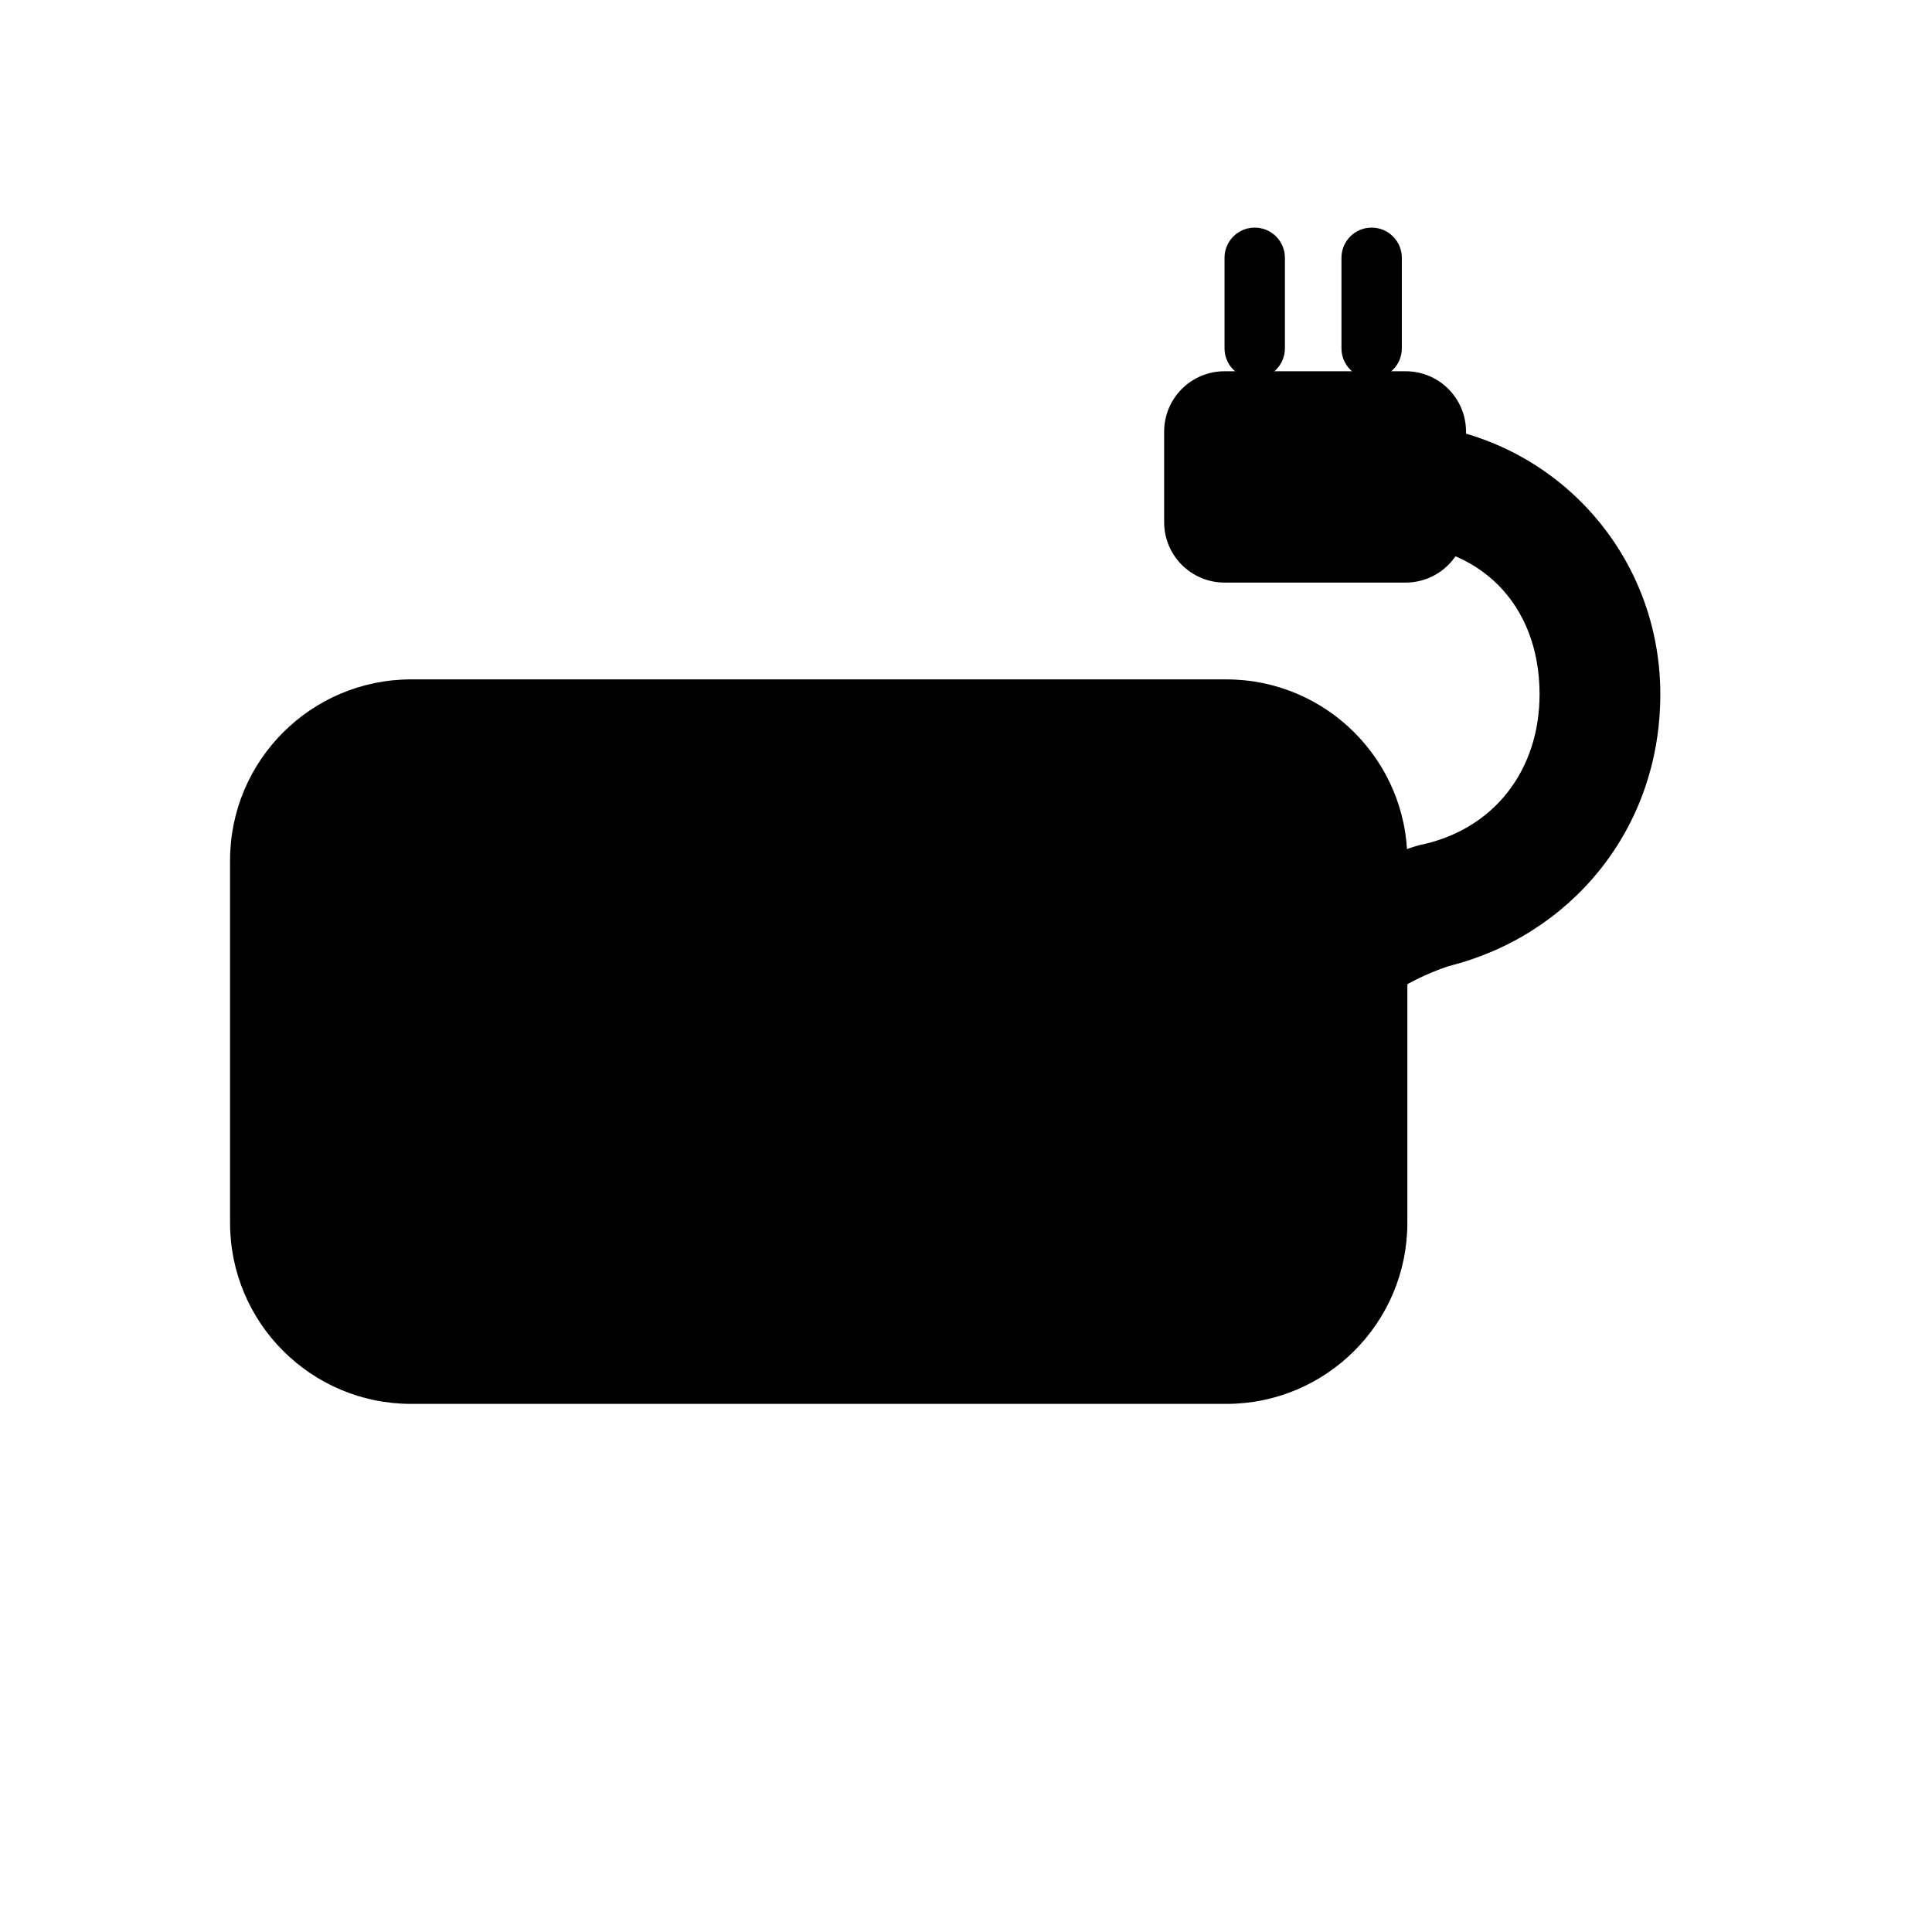
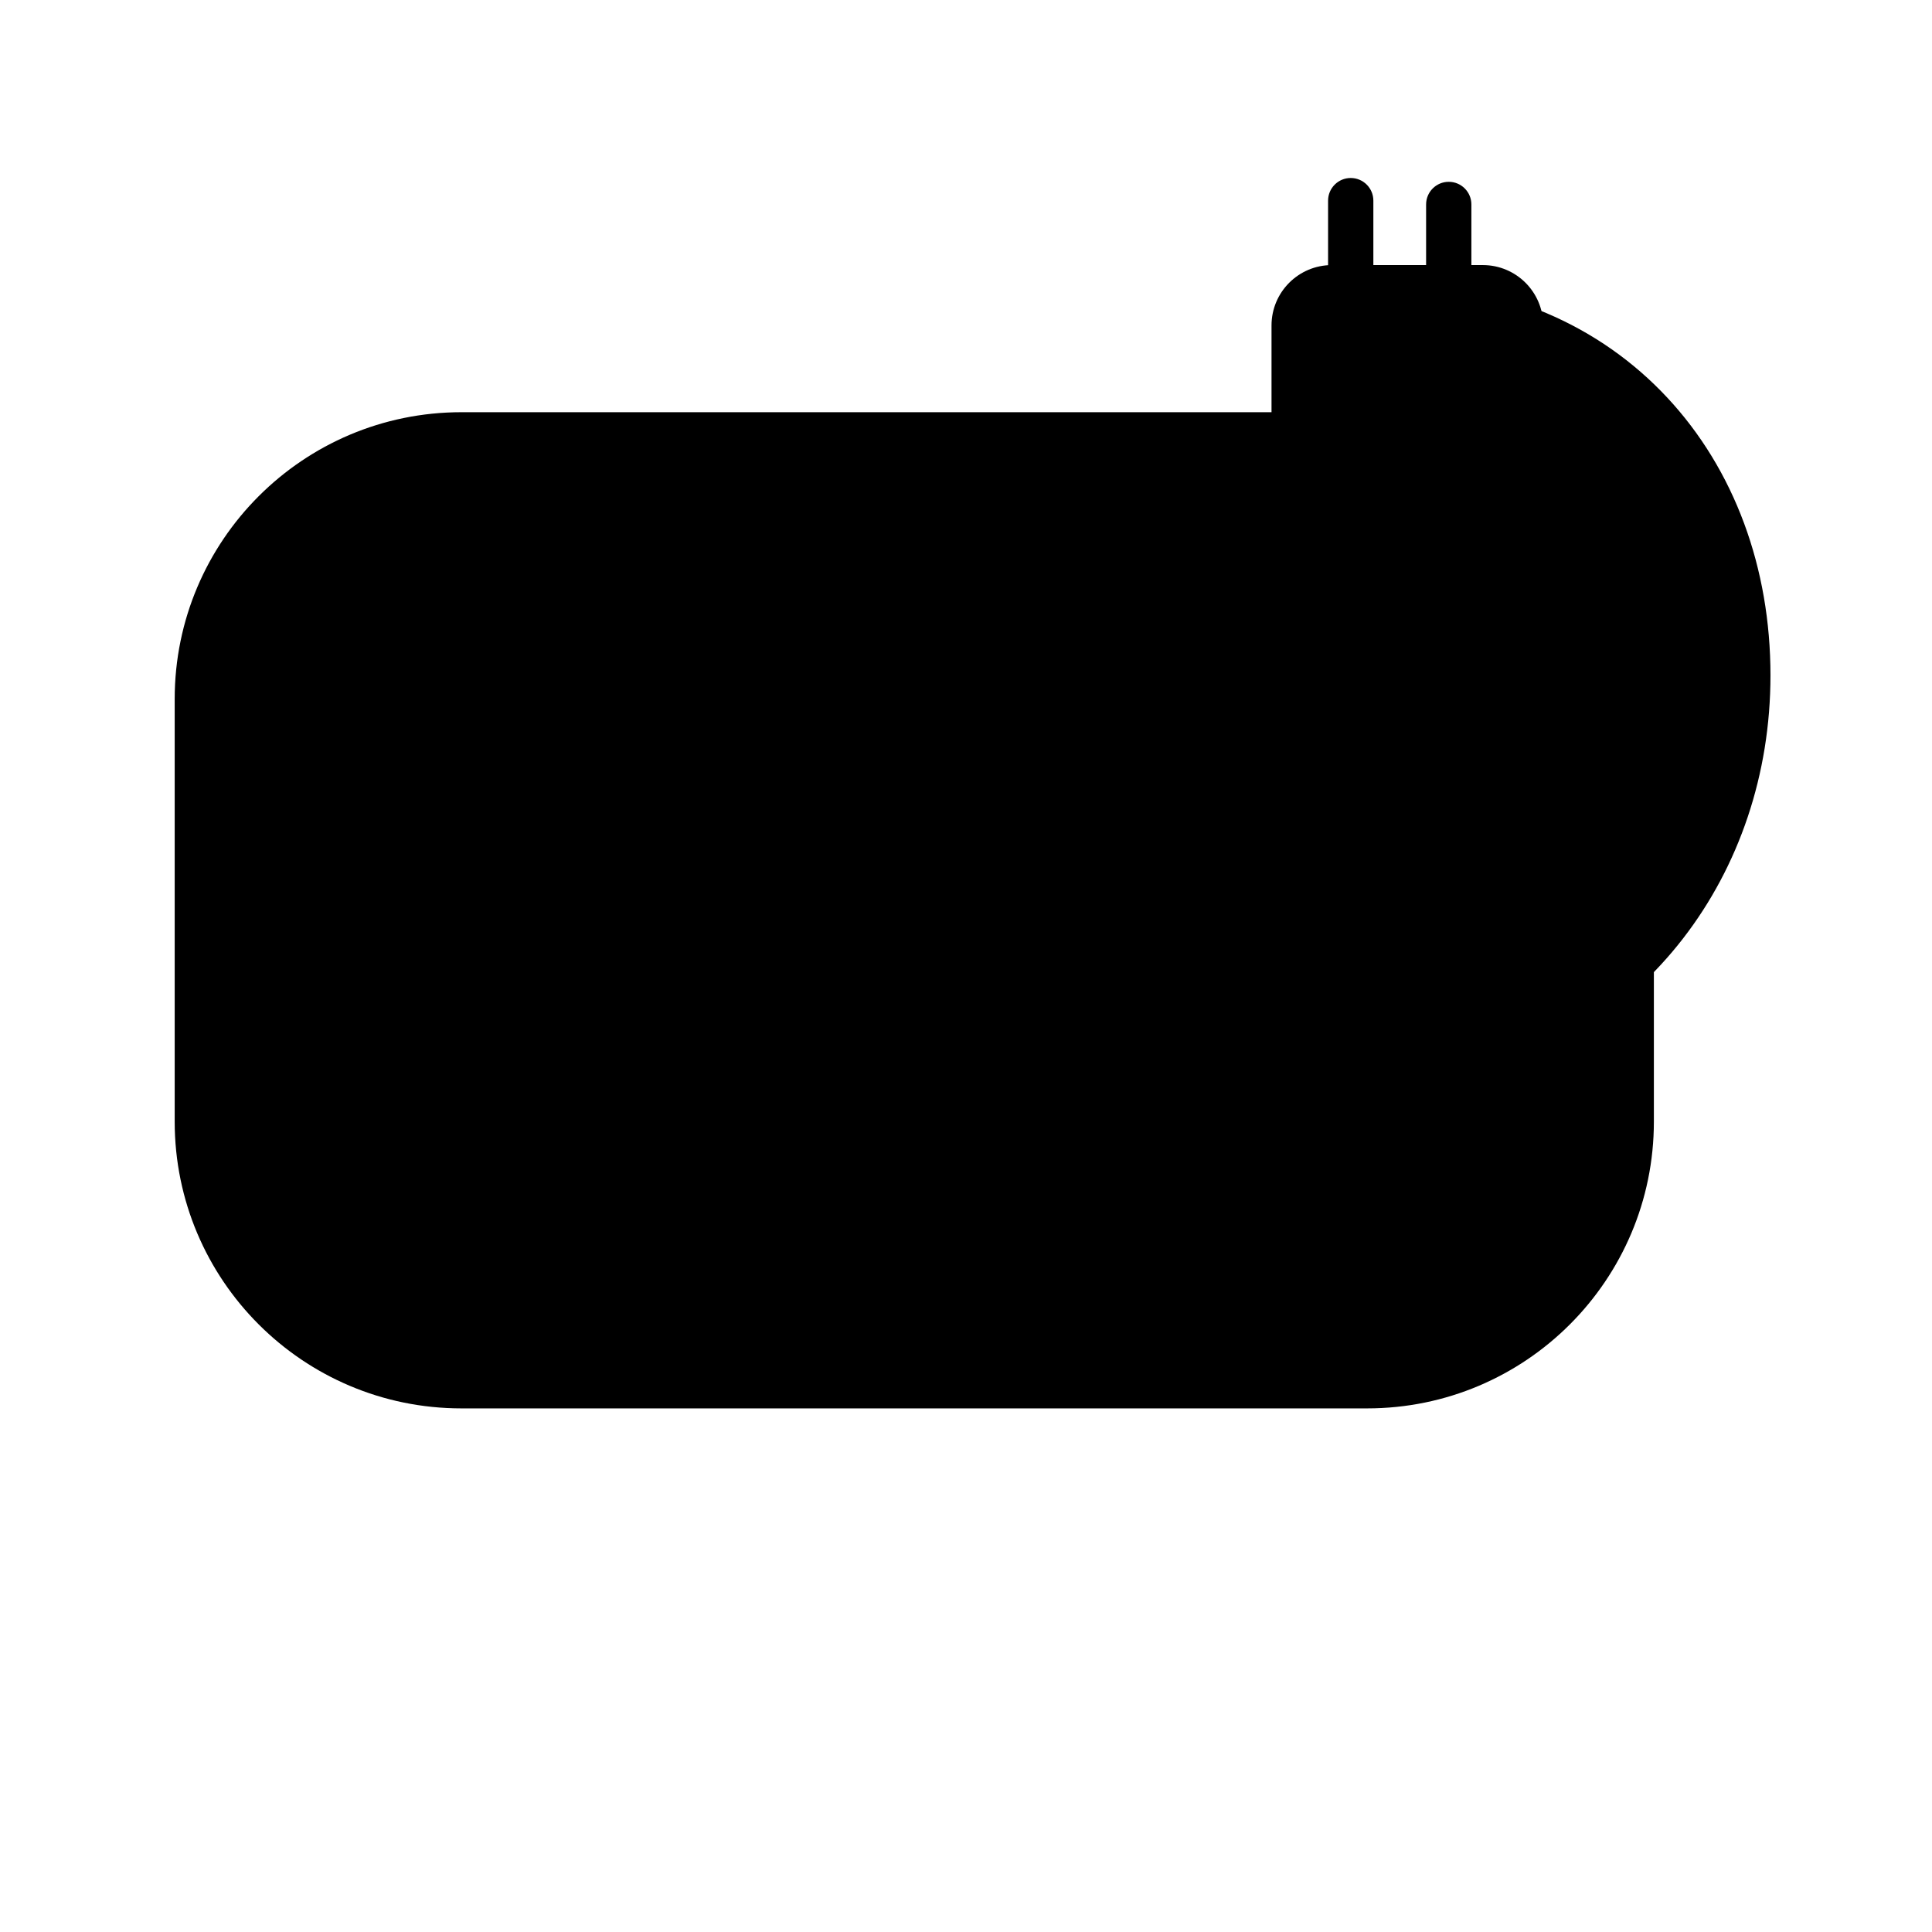
<svg xmlns="http://www.w3.org/2000/svg" width="100%" height="100%" viewBox="0 0 128 128" fill="none" preserveAspectRatio="xMidYMid meet">
-   <g fill="currentColor">
-     <rect x="16" y="44" width="78" height="48" rx="12" transform="translate(-0.7585185 1.011358) scale(1)" />
-     <rect x="34" y="54" width="8" height="28" rx="4" />
-     <path d="M60 54a4 4 0 0 1 2.35 7.24L50.8 70l11.55 8.76A4 4 0 1 1 57.5 85L41.5 73a4 4 0 0 1 0-6l16-12A3.98 3.98 0 0 1 60 54z" />
-     <path d="M92 28c10 0 18 8 18 18 0 9-6 16-14 18-6 2-10 7-10 13v7a4 4 0 0 1-8 0v-7c0-10 6-18 16-21 5-1 8-5 8-10 0-6-4-10-10-10a4 4 0 0 1 0-8z" />
-     <rect x="88" y="16" width="20" height="14" rx="4" transform="translate(-10.8721 8.596543) scale(1)" />
-     <rect x="92" y="8" width="4" height="10" rx="2" transform="translate(-10.8721 7.079506) scale(1)" />
-     <rect x="100" y="8" width="4" height="10" rx="2" transform="translate(-11.12494 7.079506) scale(1)" />
-   </g>
+   <path d="M88 24 C100 24 108 33 108 45 C108 56 101 65 91 67" stroke="currentColor" stroke-width="10" stroke-linecap="round" stroke-linejoin="round" transform="translate(4.298272 -0.2528395) scale(1)" />
+   <path d="M91 67 C85 69 81 74 81 79 V84" stroke="currentColor" stroke-width="10" stroke-linecap="round" stroke-linejoin="round" />
+   <path d="M24 22 H84 C94.493 22 103 30.507 103 41 V69 C103 79.493 94.493 88 84 88 H24 C13.507 88 5 79.493 5 69 V41 C5 30.507 13.507 22 24 22Z" fill="currentColor" transform="translate(6.573827 5.30963) scale(1)" />
+   <rect x="85" y="12" width="18" height="14" rx="4" fill="currentColor" transform="translate(-0.7585185 5.562469) scale(1)" />
+   <rect x="89" y="8" width="3" height="8" rx="1.5" fill="currentColor" transform="translate(-1.011358 3.792593) scale(1)" />
+   <rect x="96" y="8" width="3" height="8" rx="1.5" fill="currentColor" transform="translate(-1.517037 4.045432) scale(1)" />
</svg>
